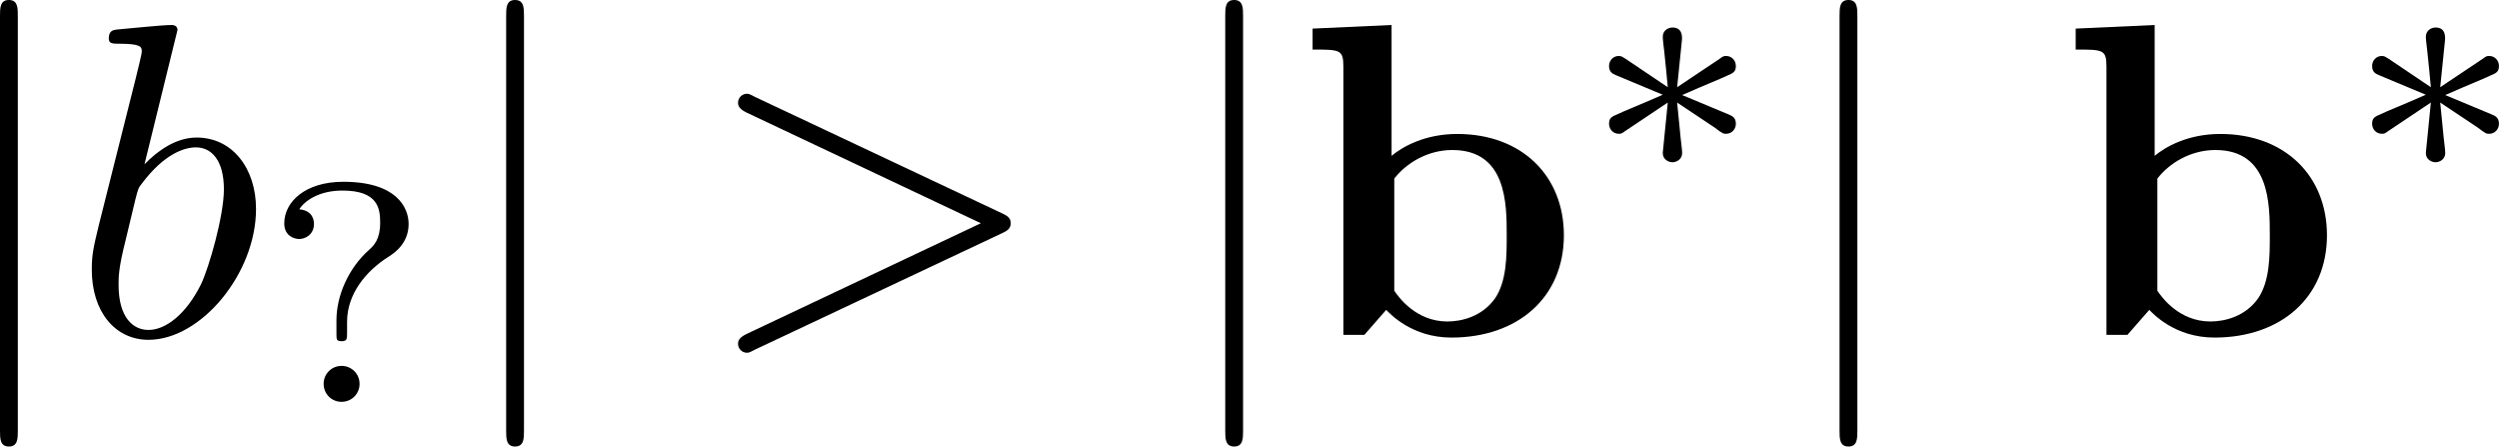
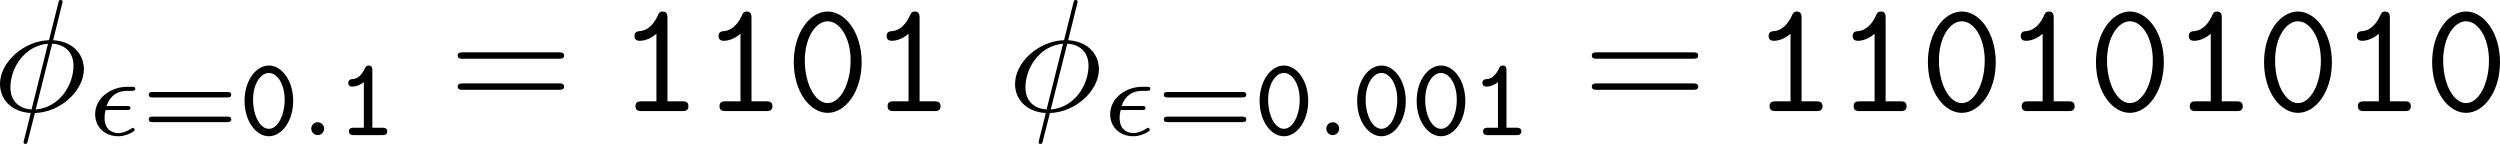
- <svg xmlns="http://www.w3.org/2000/svg" xmlns:xlink="http://www.w3.org/1999/xlink" version="1.1" width="55.781pt" height="9.963pt" viewBox="-70.814 -72 55.781 9.963">
+ <svg xmlns="http://www.w3.org/2000/svg" xmlns:xlink="http://www.w3.org/1999/xlink" version="1.1" width="155.589pt" height="8.956pt" viewBox="-71.512 -71.996 155.589 8.956">
  <defs>
-     <path id="g0-98" d="M2.132-3.995V-6.914L.369-6.834V-6.366C.986-6.366 1.056-6.366 1.056-5.978V0H1.524L2.012-.558C2.092-.478 2.58 .06 3.467 .06C4.951 .06 5.978-.837 5.978-2.222C5.978-3.547 5.041-4.483 3.597-4.483C2.869-4.483 2.371-4.194 2.132-3.995ZM2.192-.986V-3.487C2.461-3.836 2.939-4.125 3.487-4.125C4.702-4.125 4.702-2.919 4.702-2.222C4.702-1.753 4.702-1.205 4.443-.817C4.154-.408 3.696-.299 3.377-.299C2.68-.299 2.291-.837 2.192-.986Z" />
-     <path id="g4-63" d="M1.89-1.785C1.89-2.399 2.301-2.915 2.824-3.243C2.957-3.327 3.264-3.543 3.264-3.968C3.264-4.338 2.992-4.91 1.806-4.91C.948-4.91 .488-4.456 .488-3.982C.488-3.696 .718-3.633 .823-3.633C.955-3.633 1.151-3.731 1.151-3.968C1.151-4.01 1.151-4.268 .823-4.296C.948-4.491 1.269-4.714 1.785-4.714C2.58-4.714 2.629-4.317 2.629-3.996C2.629-3.626 2.49-3.487 2.378-3.389C1.911-2.971 1.653-2.357 1.653-1.82V-1.527C1.653-1.388 1.653-1.353 1.771-1.353S1.89-1.402 1.89-1.548V-1.785ZM2.169-.398C2.169-.642 1.974-.802 1.771-.802C1.527-.802 1.367-.607 1.367-.404C1.367-.16 1.562 0 1.764 0C2.008 0 2.169-.195 2.169-.398Z" />
-     <path id="g3-62" d="M6.725-2.271C6.834-2.321 6.914-2.371 6.914-2.491S6.834-2.66 6.725-2.71L1.205-5.31C1.076-5.38 1.056-5.38 1.026-5.38C.917-5.38 .827-5.29 .827-5.181C.827-5.091 .877-5.031 1.016-4.961L6.247-2.491L1.016-.02C.877 .05 .827 .11 .827 .199C.827 .309 .917 .399 1.026 .399C1.056 .399 1.076 .399 1.205 .329L6.725-2.271Z" />
-     <path id="g3-98" d="M2.381-6.804C2.381-6.814 2.381-6.914 2.252-6.914C2.022-6.914 1.295-6.834 1.036-6.814C.956-6.804 .847-6.795 .847-6.615C.847-6.496 .936-6.496 1.086-6.496C1.564-6.496 1.584-6.426 1.584-6.326C1.584-6.257 1.494-5.918 1.445-5.709L.628-2.461C.508-1.963 .468-1.803 .468-1.455C.468-.508 .996 .11 1.733 .11C2.909 .11 4.134-1.375 4.134-2.809C4.134-3.716 3.606-4.403 2.809-4.403C2.351-4.403 1.943-4.115 1.644-3.806L2.381-6.804ZM1.445-3.039C1.504-3.258 1.504-3.278 1.594-3.387C2.082-4.035 2.531-4.184 2.79-4.184C3.148-4.184 3.417-3.885 3.417-3.248C3.417-2.66 3.088-1.514 2.909-1.136C2.58-.468 2.122-.11 1.733-.11C1.395-.11 1.066-.379 1.066-1.116C1.066-1.305 1.066-1.494 1.225-2.122L1.445-3.039Z" />
-     <path id="g2-3" d="M2.253-1.736C2.824-1.988 3.082-2.085 3.257-2.169C3.389-2.225 3.452-2.253 3.452-2.385C3.452-2.504 3.361-2.608 3.236-2.608C3.187-2.608 3.173-2.608 3.089-2.545L2.141-1.911L2.246-2.943C2.26-3.068 2.246-3.243 2.036-3.243C1.953-3.243 1.82-3.187 1.82-3.034C1.82-2.971 1.848-2.762 1.855-2.692C1.869-2.573 1.918-2.071 1.932-1.911L.99-2.545C.921-2.587 .9-2.608 .837-2.608C.711-2.608 .621-2.504 .621-2.385C.621-2.246 .704-2.211 .767-2.183L1.82-1.743C1.248-1.492 .99-1.395 .816-1.311C.683-1.255 .621-1.227 .621-1.095C.621-.976 .711-.872 .837-.872C.886-.872 .9-.872 .983-.934L1.932-1.569L1.82-.446C1.82-.293 1.953-.237 2.036-.237S2.253-.293 2.253-.446C2.253-.509 2.225-.718 2.218-.788C2.204-.907 2.155-1.409 2.141-1.569L2.978-1.011C3.159-.872 3.173-.872 3.236-.872C3.361-.872 3.452-.976 3.452-1.095C3.452-1.234 3.368-1.269 3.306-1.297L2.253-1.736Z" />
-     <path id="g1-106" d="M1.584-7.113C1.584-7.293 1.584-7.472 1.385-7.472S1.186-7.293 1.186-7.113V2.132C1.186 2.311 1.186 2.491 1.385 2.491S1.584 2.311 1.584 2.132V-7.113Z" />
+     <path id="g1-48" d="M4.722-3.039C4.722-4.892 3.706-6.197 2.61-6.197C1.494-6.197 .498-4.862 .498-3.049C.498-1.196 1.514 .11 2.61 .11C3.726 .11 4.722-1.225 4.722-3.039ZM2.61-.498C1.833-.498 1.186-1.674 1.186-3.148C1.186-4.603 1.873-5.589 2.61-5.589C3.337-5.589 4.035-4.613 4.035-3.148C4.035-1.674 3.387-.498 2.61-.498Z" />
+     <path id="g1-49" d="M3.098-5.788C3.098-5.948 3.098-6.197 2.8-6.197C2.61-6.197 2.55-6.077 2.501-5.958C2.122-5.111 1.604-5.001 1.415-4.981C1.255-4.971 1.046-4.951 1.046-4.672C1.046-4.423 1.225-4.374 1.375-4.374C1.564-4.374 1.973-4.433 2.411-4.812V-.608H1.504C1.345-.608 1.106-.608 1.106-.299C1.106 0 1.355 0 1.504 0H4.005C4.154 0 4.403 0 4.403-.299C4.403-.608 4.164-.608 4.005-.608H3.098V-5.788Z" />
+     <path id="g4-61" d="M6.844-3.258C6.994-3.258 7.183-3.258 7.183-3.457S6.994-3.656 6.854-3.656H.887C.747-3.656 .558-3.656 .558-3.457S.747-3.258 .897-3.258H6.844ZM6.854-1.325C6.994-1.325 7.183-1.325 7.183-1.524S6.994-1.724 6.844-1.724H.897C.747-1.724 .558-1.724 .558-1.524S.747-1.325 .887-1.325H6.854Z" />
+     <path id="g0-48" d="M3.361-2.127C3.361-3.417 2.636-4.331 1.848-4.331C1.053-4.331 .335-3.403 .335-2.134C.335-.844 1.06 .07 1.848 .07C2.643 .07 3.361-.858 3.361-2.127ZM1.848-.391C1.304-.391 .865-1.2 .865-2.204C.865-3.194 1.339-3.87 1.848-3.87S2.831-3.201 2.831-2.204C2.831-1.2 2.385-.391 1.848-.391Z" />
+     <path id="g0-49" d="M2.218-4.031C2.218-4.135 2.218-4.331 1.988-4.331C1.841-4.331 1.799-4.24 1.764-4.17C1.458-3.522 1.137-3.494 .921-3.48C.823-3.473 .718-3.389 .718-3.25C.718-3.166 .76-3.02 .969-3.02C1.304-3.02 1.597-3.222 1.688-3.299V-.46H1.067C.962-.46 .76-.46 .76-.23S.969 0 1.067 0H2.838C2.943 0 3.145 0 3.145-.23S2.936-.46 2.838-.46H2.218V-4.031Z" />
+     <path id="g3-15" d="M2.434-1.562C2.538-1.562 2.671-1.562 2.671-1.695C2.671-1.813 2.566-1.813 2.434-1.813H1.186C1.395-2.448 1.848-2.755 2.462-2.755H2.727C2.838-2.755 2.971-2.755 2.971-2.887C2.971-3.006 2.873-3.006 2.741-3.006H2.441C1.513-3.006 .474-2.357 .474-1.297C.474-.481 1.095 .07 1.904 .07C2.113 .07 2.406 .035 2.776-.174C2.915-.251 2.929-.272 2.929-.314C2.929-.335 2.929-.453 2.824-.453C2.797-.453 2.783-.446 2.741-.418C2.497-.258 2.204-.126 1.918-.126C1.639-.126 1.06-.265 1.06-1.06C1.06-1.158 1.06-1.297 1.123-1.562H2.434Z" />
+     <path id="g3-58" d="M1.583-.398C1.583-.649 1.374-.802 1.186-.802C.955-.802 .781-.614 .781-.404C.781-.153 .99 0 1.179 0C1.409 0 1.583-.188 1.583-.398Z" />
+     <path id="g5-61" d="M5.356-2.343C5.461-2.343 5.621-2.343 5.621-2.518C5.621-2.685 5.454-2.685 5.363-2.685H.746C.656-2.685 .488-2.685 .488-2.518C.488-2.343 .649-2.343 .753-2.343H5.356ZM5.363-.809C5.454-.809 5.621-.809 5.621-.976C5.621-1.151 5.461-1.151 5.356-1.151H.753C.649-1.151 .488-1.151 .488-.976C.488-.809 .656-.809 .746-.809H5.363Z" />
+     <path id="g2-30" d="M4.354-6.675C4.354-6.695 4.384-6.804 4.384-6.814S4.384-6.914 4.264-6.914C4.164-6.914 4.154-6.884 4.115-6.715L3.537-4.413C1.953-4.364 .488-3.039 .488-1.684C.488-.737 1.186 .05 2.401 .12C2.321 .428 2.252 .747 2.172 1.056C2.052 1.524 1.953 1.903 1.953 1.933C1.953 2.032 2.022 2.042 2.072 2.042S2.142 2.032 2.172 2.002C2.192 1.983 2.252 1.743 2.281 1.604L2.66 .12C4.264 .07 5.709-1.275 5.709-2.61C5.709-3.397 5.181-4.314 3.796-4.413L4.354-6.675ZM2.451-.1C1.853-.13 1.136-.478 1.136-1.474C1.136-2.67 1.993-4.065 3.477-4.194L2.451-.1ZM3.736-4.194C4.493-4.154 5.061-3.696 5.061-2.819C5.061-1.644 4.204-.219 2.71-.1L3.736-4.194Z" />
  </defs>
  <g id="page1">
-     <use x="-72" y="-64.528" xlink:href="#g1-106" />
-     <use x="-69.233" y="-64.528" xlink:href="#g3-98" />
-     <use x="-64.957" y="-63.034" xlink:href="#g4-63" />
-     <use x="-60.702" y="-64.528" xlink:href="#g1-106" />
-     <use x="-55.167" y="-64.528" xlink:href="#g3-62" />
-     <use x="-44.651" y="-64.528" xlink:href="#g1-106" />
-     <use x="-41.884" y="-64.528" xlink:href="#g0-98" />
-     <use x="-35.519" y="-68.143" xlink:href="#g2-3" />
-     <use x="-30.939" y="-64.528" xlink:href="#g1-106" />
-     <use x="-24.851" y="-64.528" xlink:href="#g0-98" />
-     <use x="-18.486" y="-68.143" xlink:href="#g2-3" />
+     <use x="-72" y="-65.082" xlink:href="#g2-30" />
+     <use x="-66.064" y="-63.587" xlink:href="#g3-15" />
+     <use x="-62.743" y="-63.587" xlink:href="#g5-61" />
+     <use x="-56.627" y="-63.587" xlink:href="#g0-48" />
+     <use x="-52.922" y="-63.587" xlink:href="#g3-58" />
+     <use x="-50.556" y="-63.587" xlink:href="#g0-49" />
+     <use x="-43.586" y="-65.082" xlink:href="#g4-61" />
+     <use x="-33.07" y="-65.082" xlink:href="#g1-49" />
+     <use x="-27.84" y="-65.082" xlink:href="#g1-49" />
+     <use x="-22.609" y="-65.082" xlink:href="#g1-48" />
+     <use x="-17.379" y="-65.082" xlink:href="#g1-49" />
+     <use x="-8.828" y="-65.082" xlink:href="#g2-30" />
+     <use x="-2.892" y="-63.587" xlink:href="#g3-15" />
+     <use x=".429" y="-63.587" xlink:href="#g5-61" />
+     <use x="6.545" y="-63.587" xlink:href="#g0-48" />
+     <use x="10.25" y="-63.587" xlink:href="#g3-58" />
+     <use x="12.616" y="-63.587" xlink:href="#g0-48" />
+     <use x="16.321" y="-63.587" xlink:href="#g0-48" />
+     <use x="20.026" y="-63.587" xlink:href="#g0-49" />
+     <use x="26.996" y="-65.082" xlink:href="#g4-61" />
+     <use x="37.512" y="-65.082" xlink:href="#g1-49" />
+     <use x="42.743" y="-65.082" xlink:href="#g1-49" />
+     <use x="47.973" y="-65.082" xlink:href="#g1-48" />
+     <use x="53.203" y="-65.082" xlink:href="#g1-49" />
+     <use x="58.434" y="-65.082" xlink:href="#g1-48" />
+     <use x="63.664" y="-65.082" xlink:href="#g1-49" />
+     <use x="68.894" y="-65.082" xlink:href="#g1-48" />
+     <use x="74.125" y="-65.082" xlink:href="#g1-49" />
+     <use x="79.355" y="-65.082" xlink:href="#g1-48" />
  </g>
</svg>
